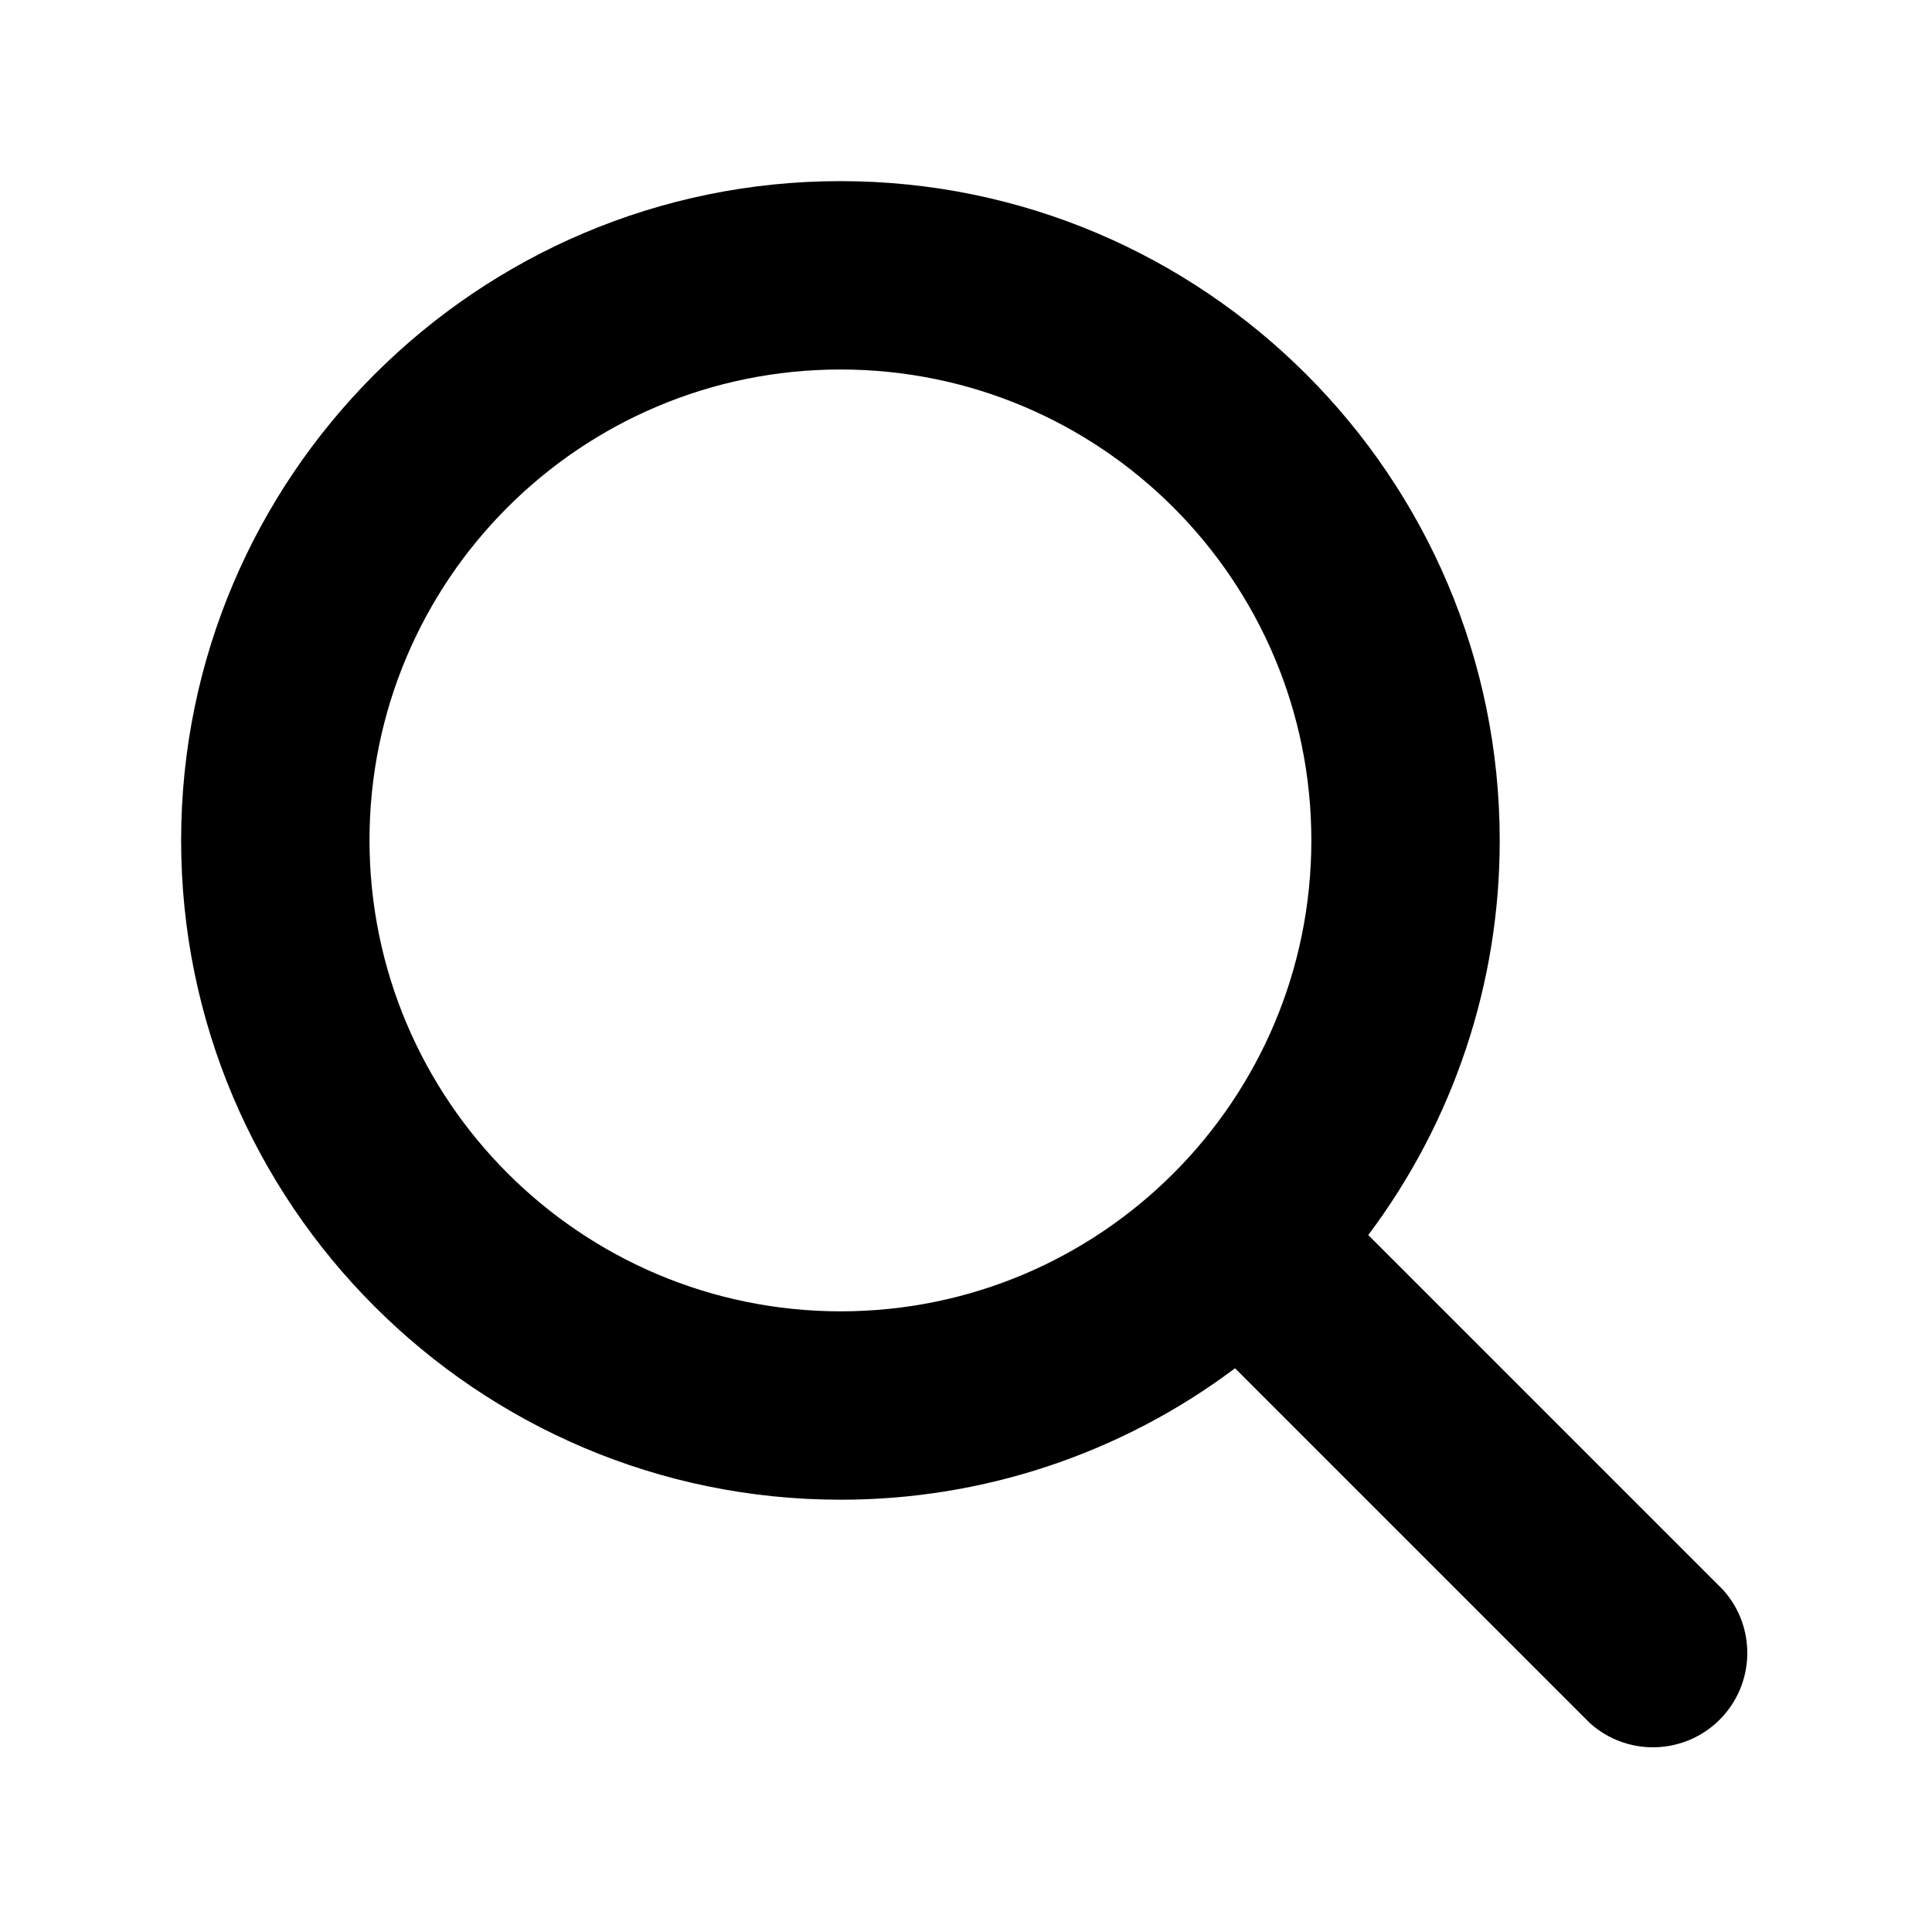
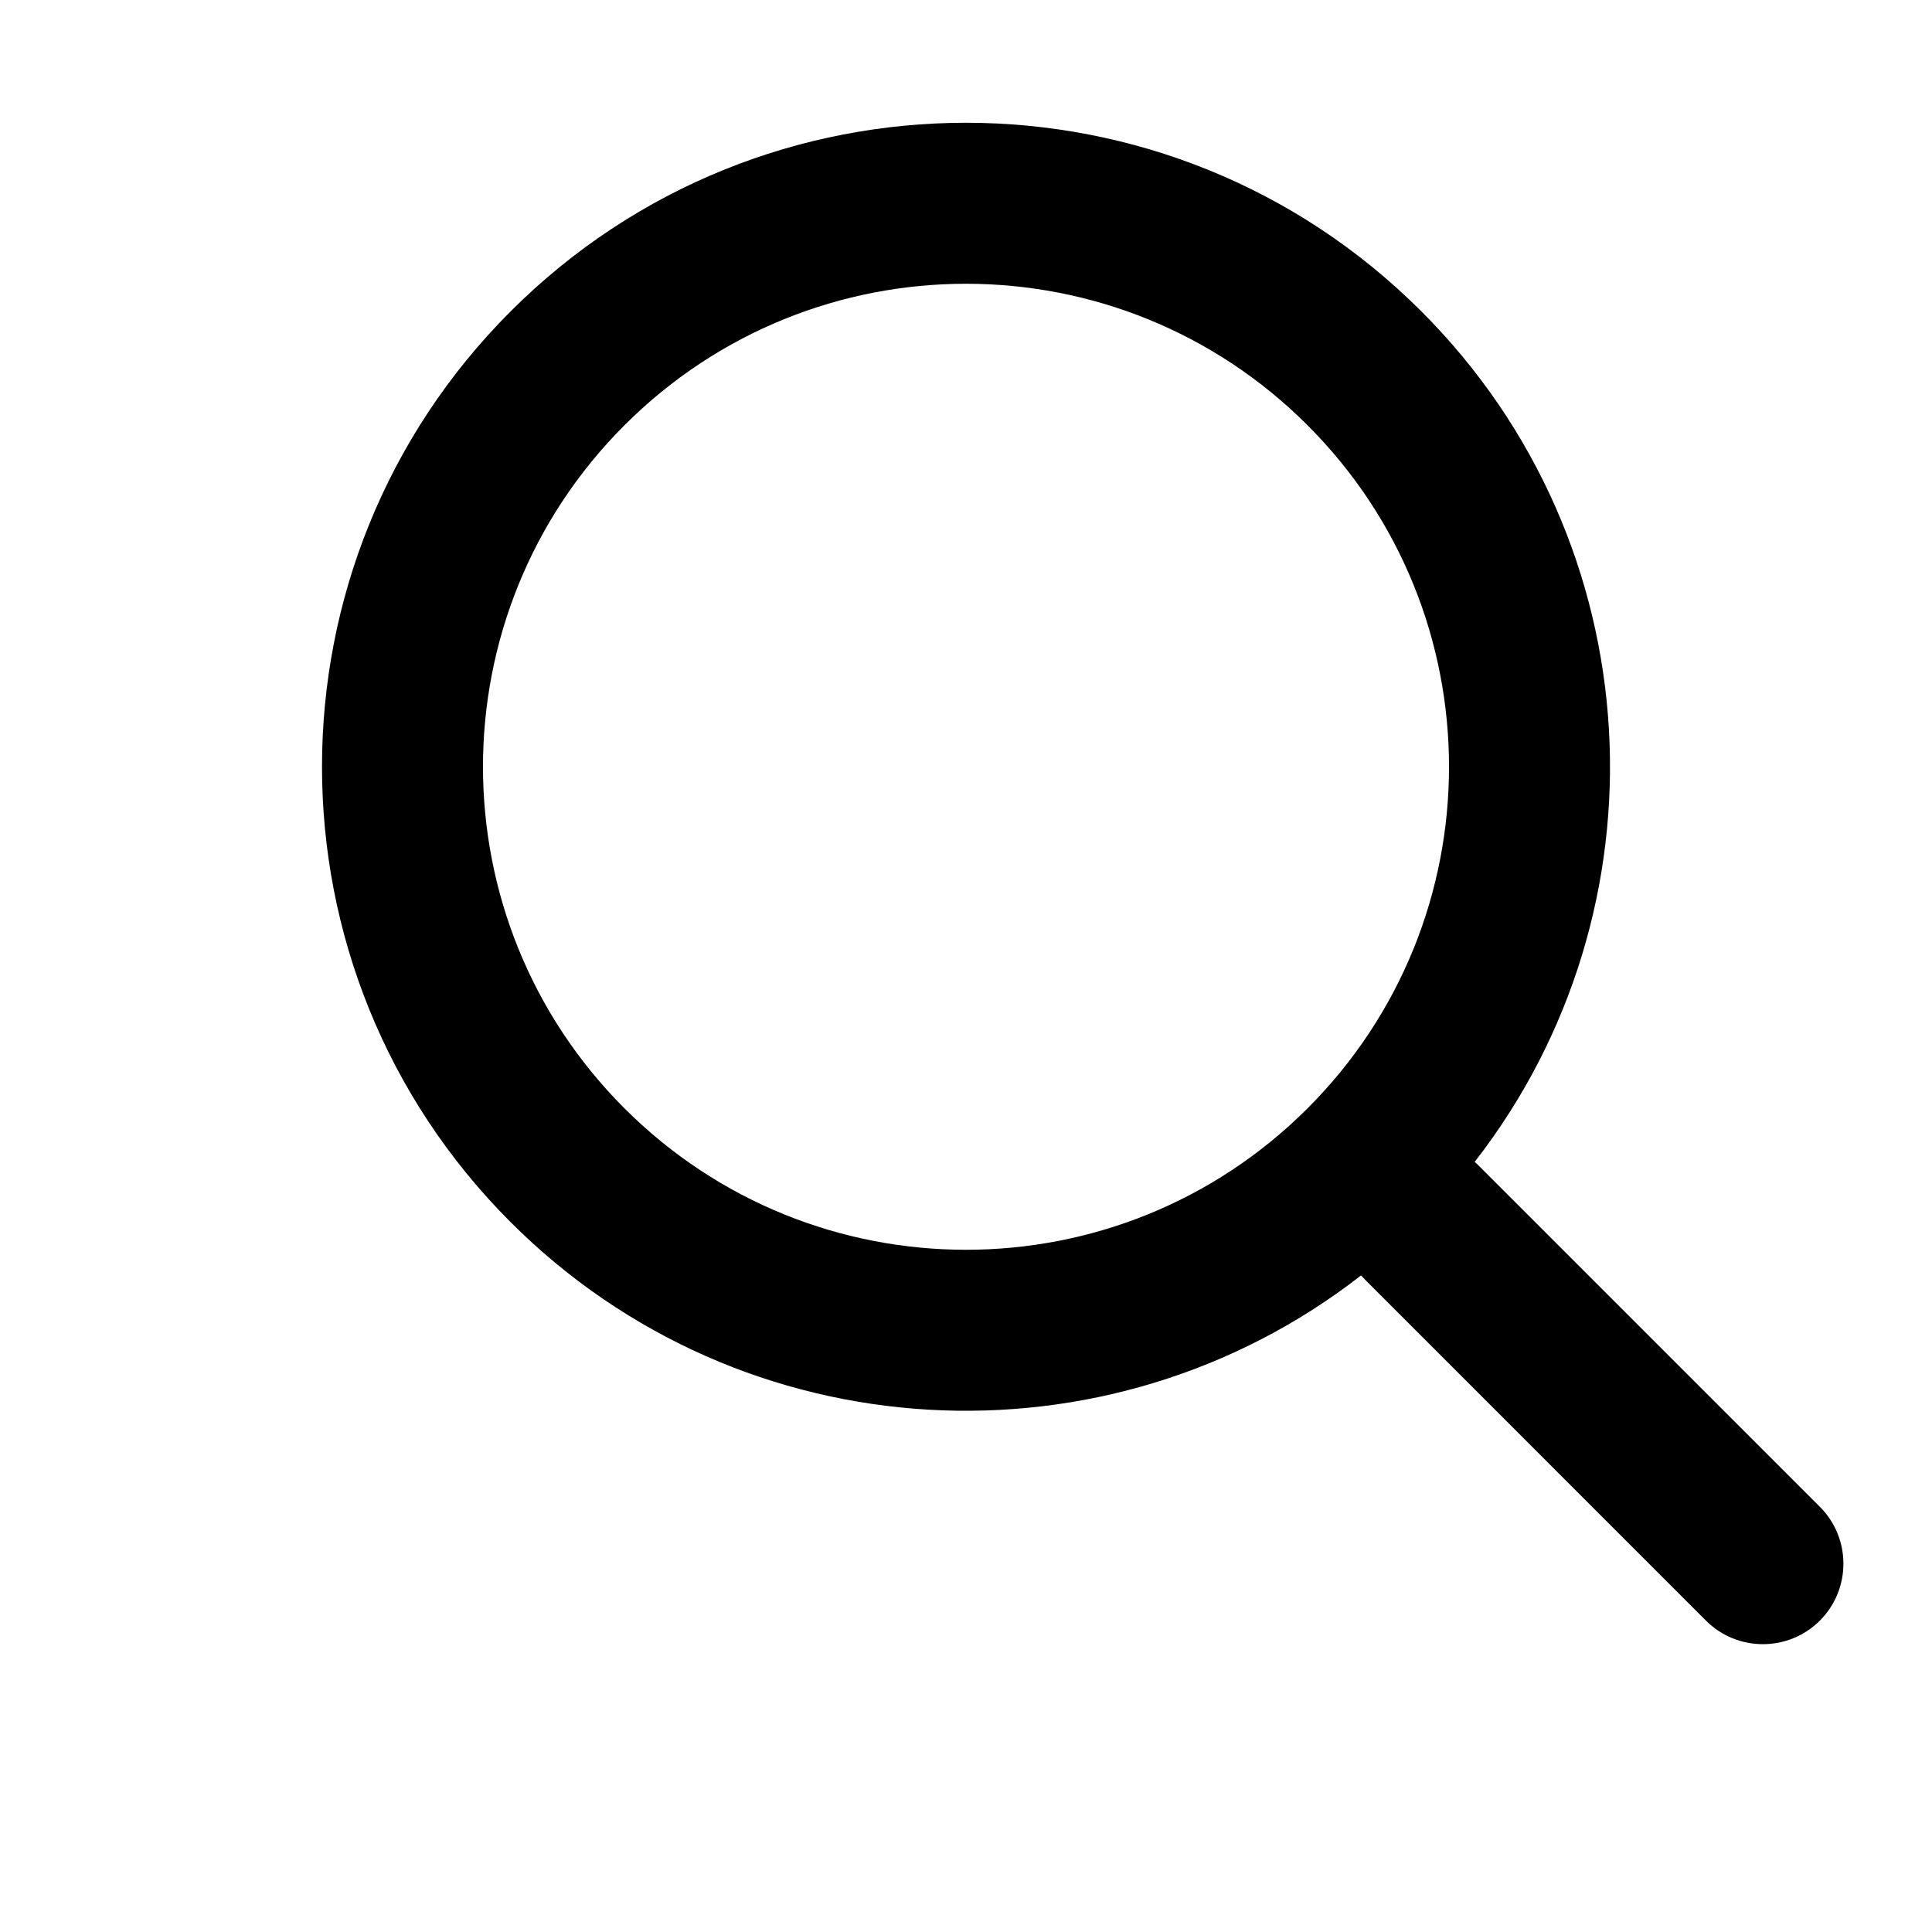
- <svg xmlns="http://www.w3.org/2000/svg" width="512" height="512" viewBox="0 0 512 512">
-   <path d="M456.69,421.39,362.6,327.3a173.81,173.81,0,0,0,34.84-104.58C397.44,126.38,319.06,48,222.72,48S48,126.38,48,222.72s78.38,174.72,174.72,174.72A173.81,173.81,0,0,0,327.3,362.6l94.09,94.09a25,25,0,0,0,35.3-35.3ZM97.92,222.72a124.8,124.8,0,1,1,124.8,124.8A124.95,124.95,0,0,1,97.92,222.72Z" />
+ <svg xmlns="http://www.w3.org/2000/svg" viewBox="0 0 24 24">
+   <path fill-rule="evenodd" clip-rule="evenodd" d="M18.319 14.433C20.763 11.294 20.542 6.753 17.657 3.868C14.533 0.744 9.467 0.744 6.343 3.868C3.219 6.992 3.219 12.058 6.343 15.182C9.228 18.067 13.769 18.288 16.907 15.844C16.921 15.86 16.935 15.874 16.95 15.889L21.192 20.132C21.583 20.522 22.216 20.522 22.607 20.132C22.997 19.741 22.997 19.108 22.607 18.718L18.364 14.475C18.349 14.46 18.334 14.446 18.319 14.433ZM16.243 5.283C18.586 7.626 18.586 11.425 16.243 13.768C13.899 16.111 10.101 16.111 7.757 13.768C5.414 11.425 5.414 7.626 7.757 5.283C10.101 2.939 13.899 2.939 16.243 5.283Z" fill="currentColor" />
</svg>
